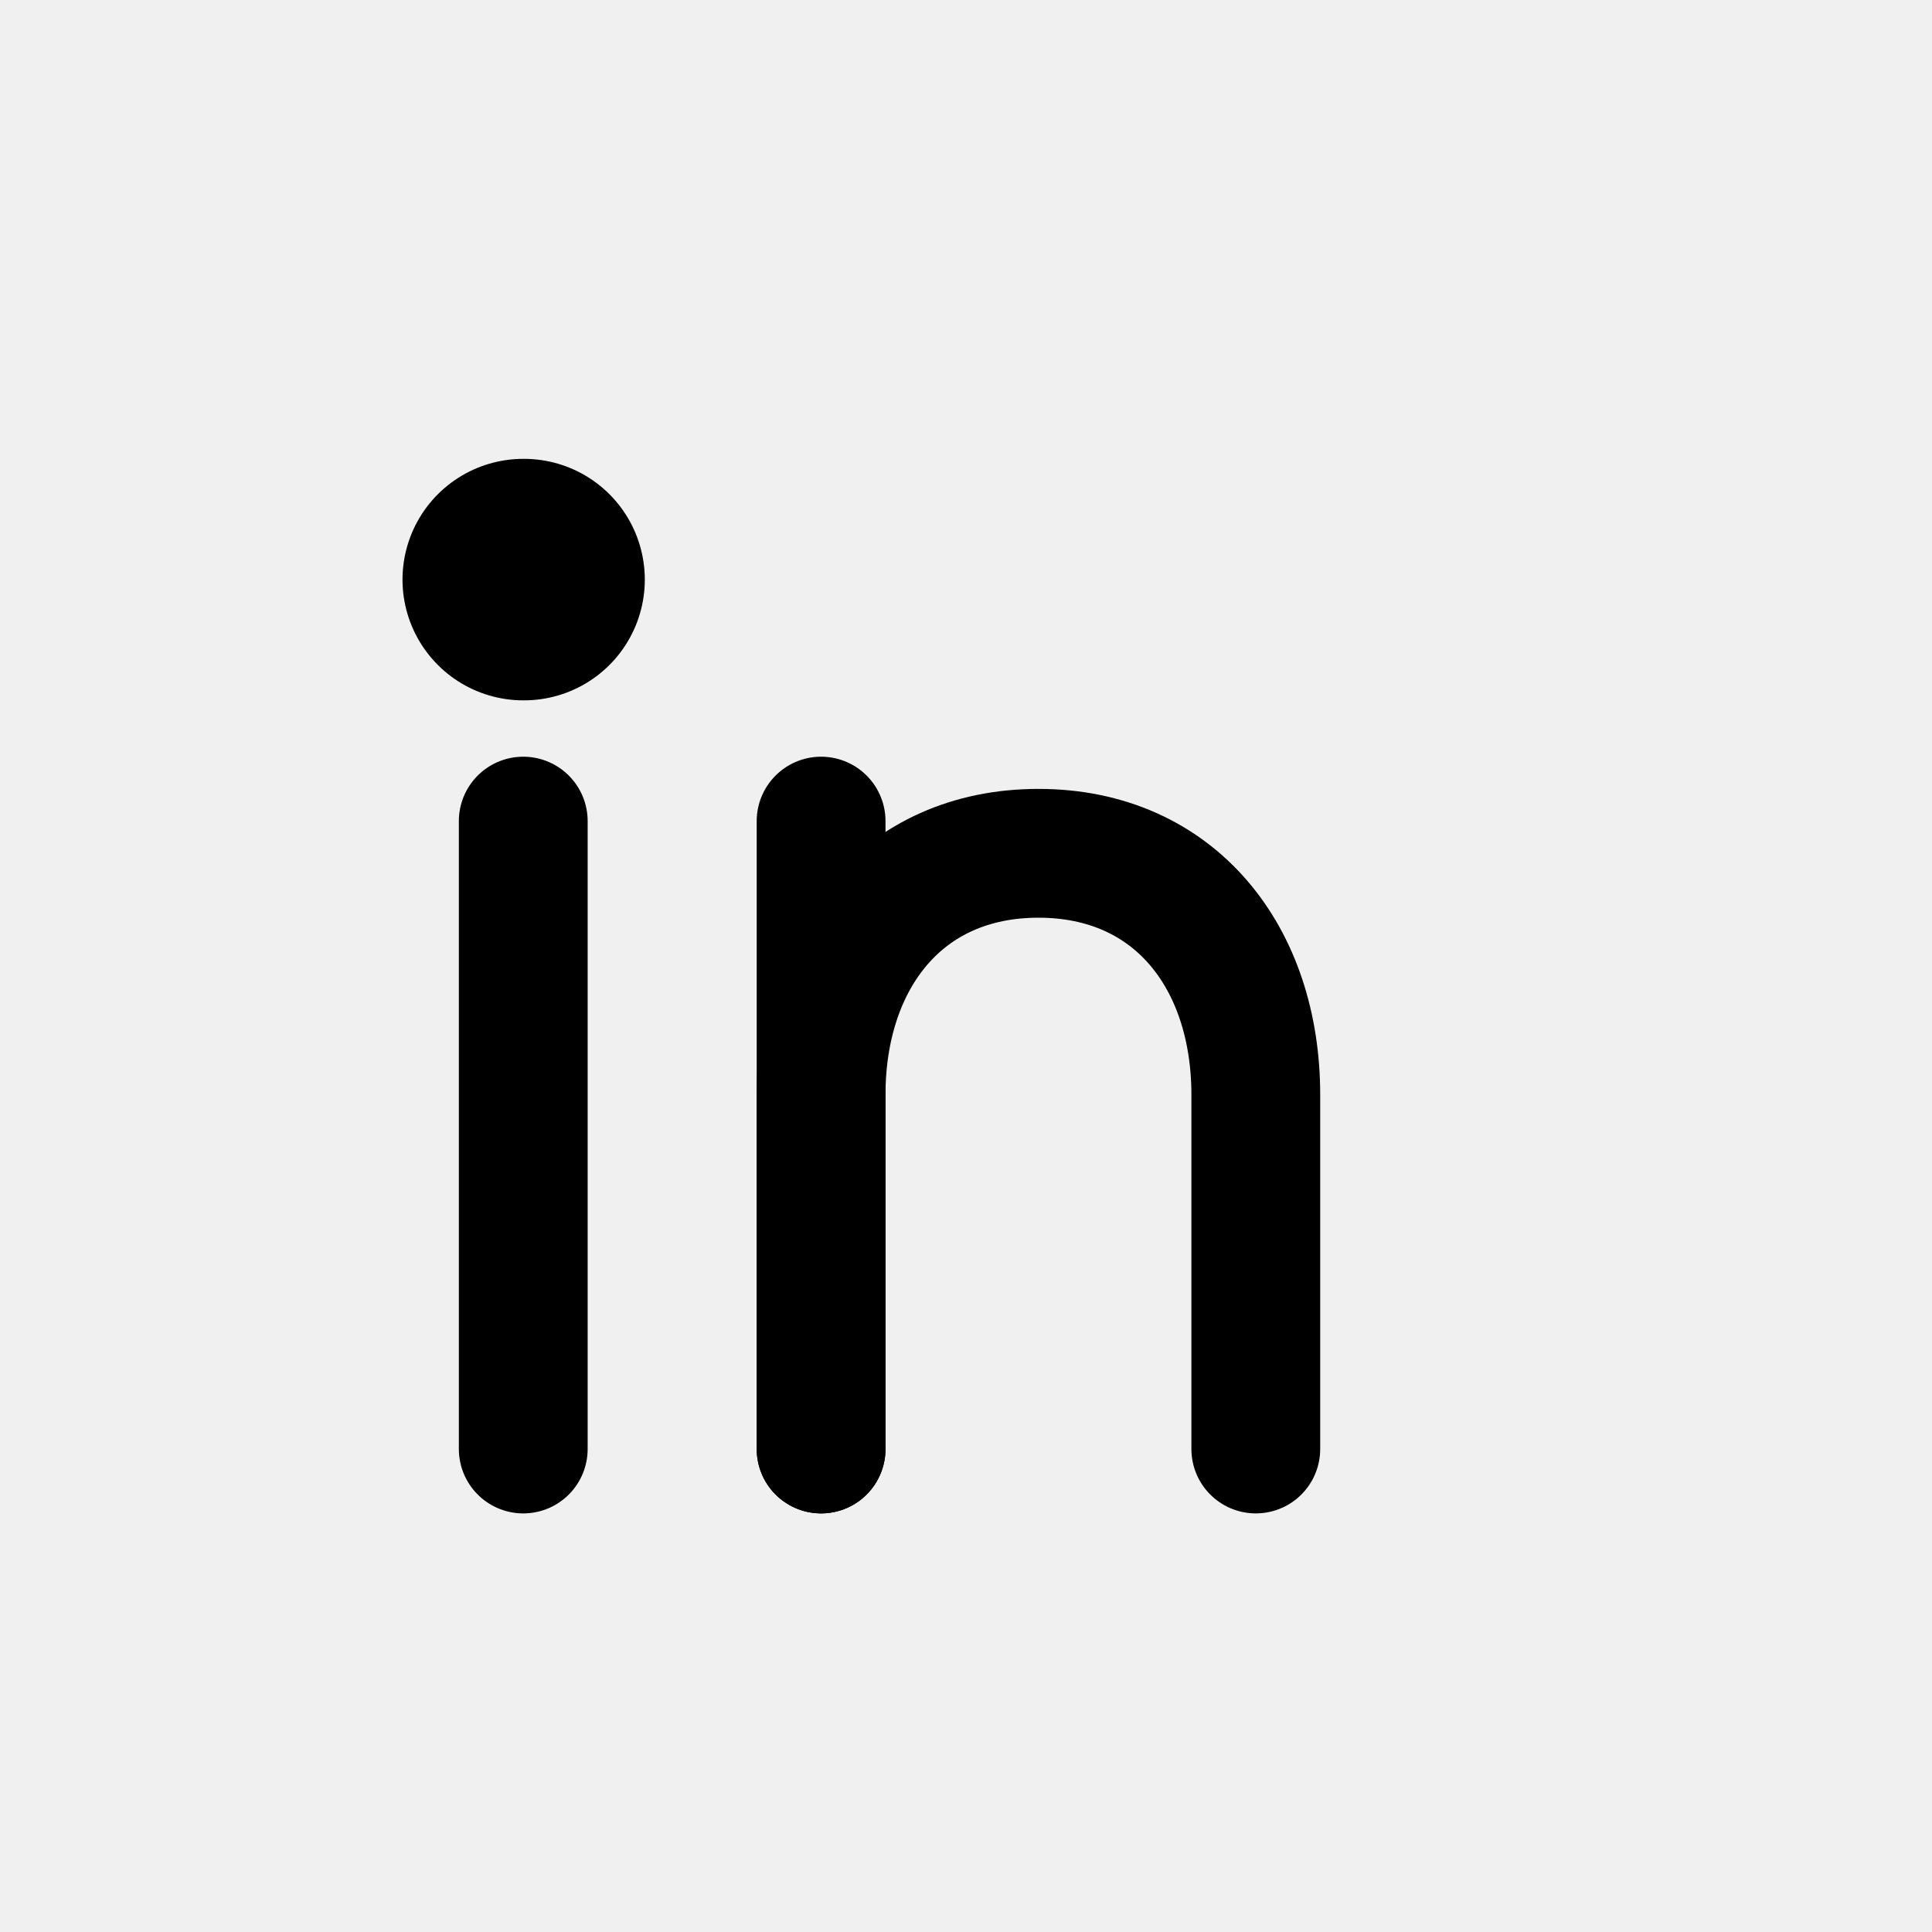
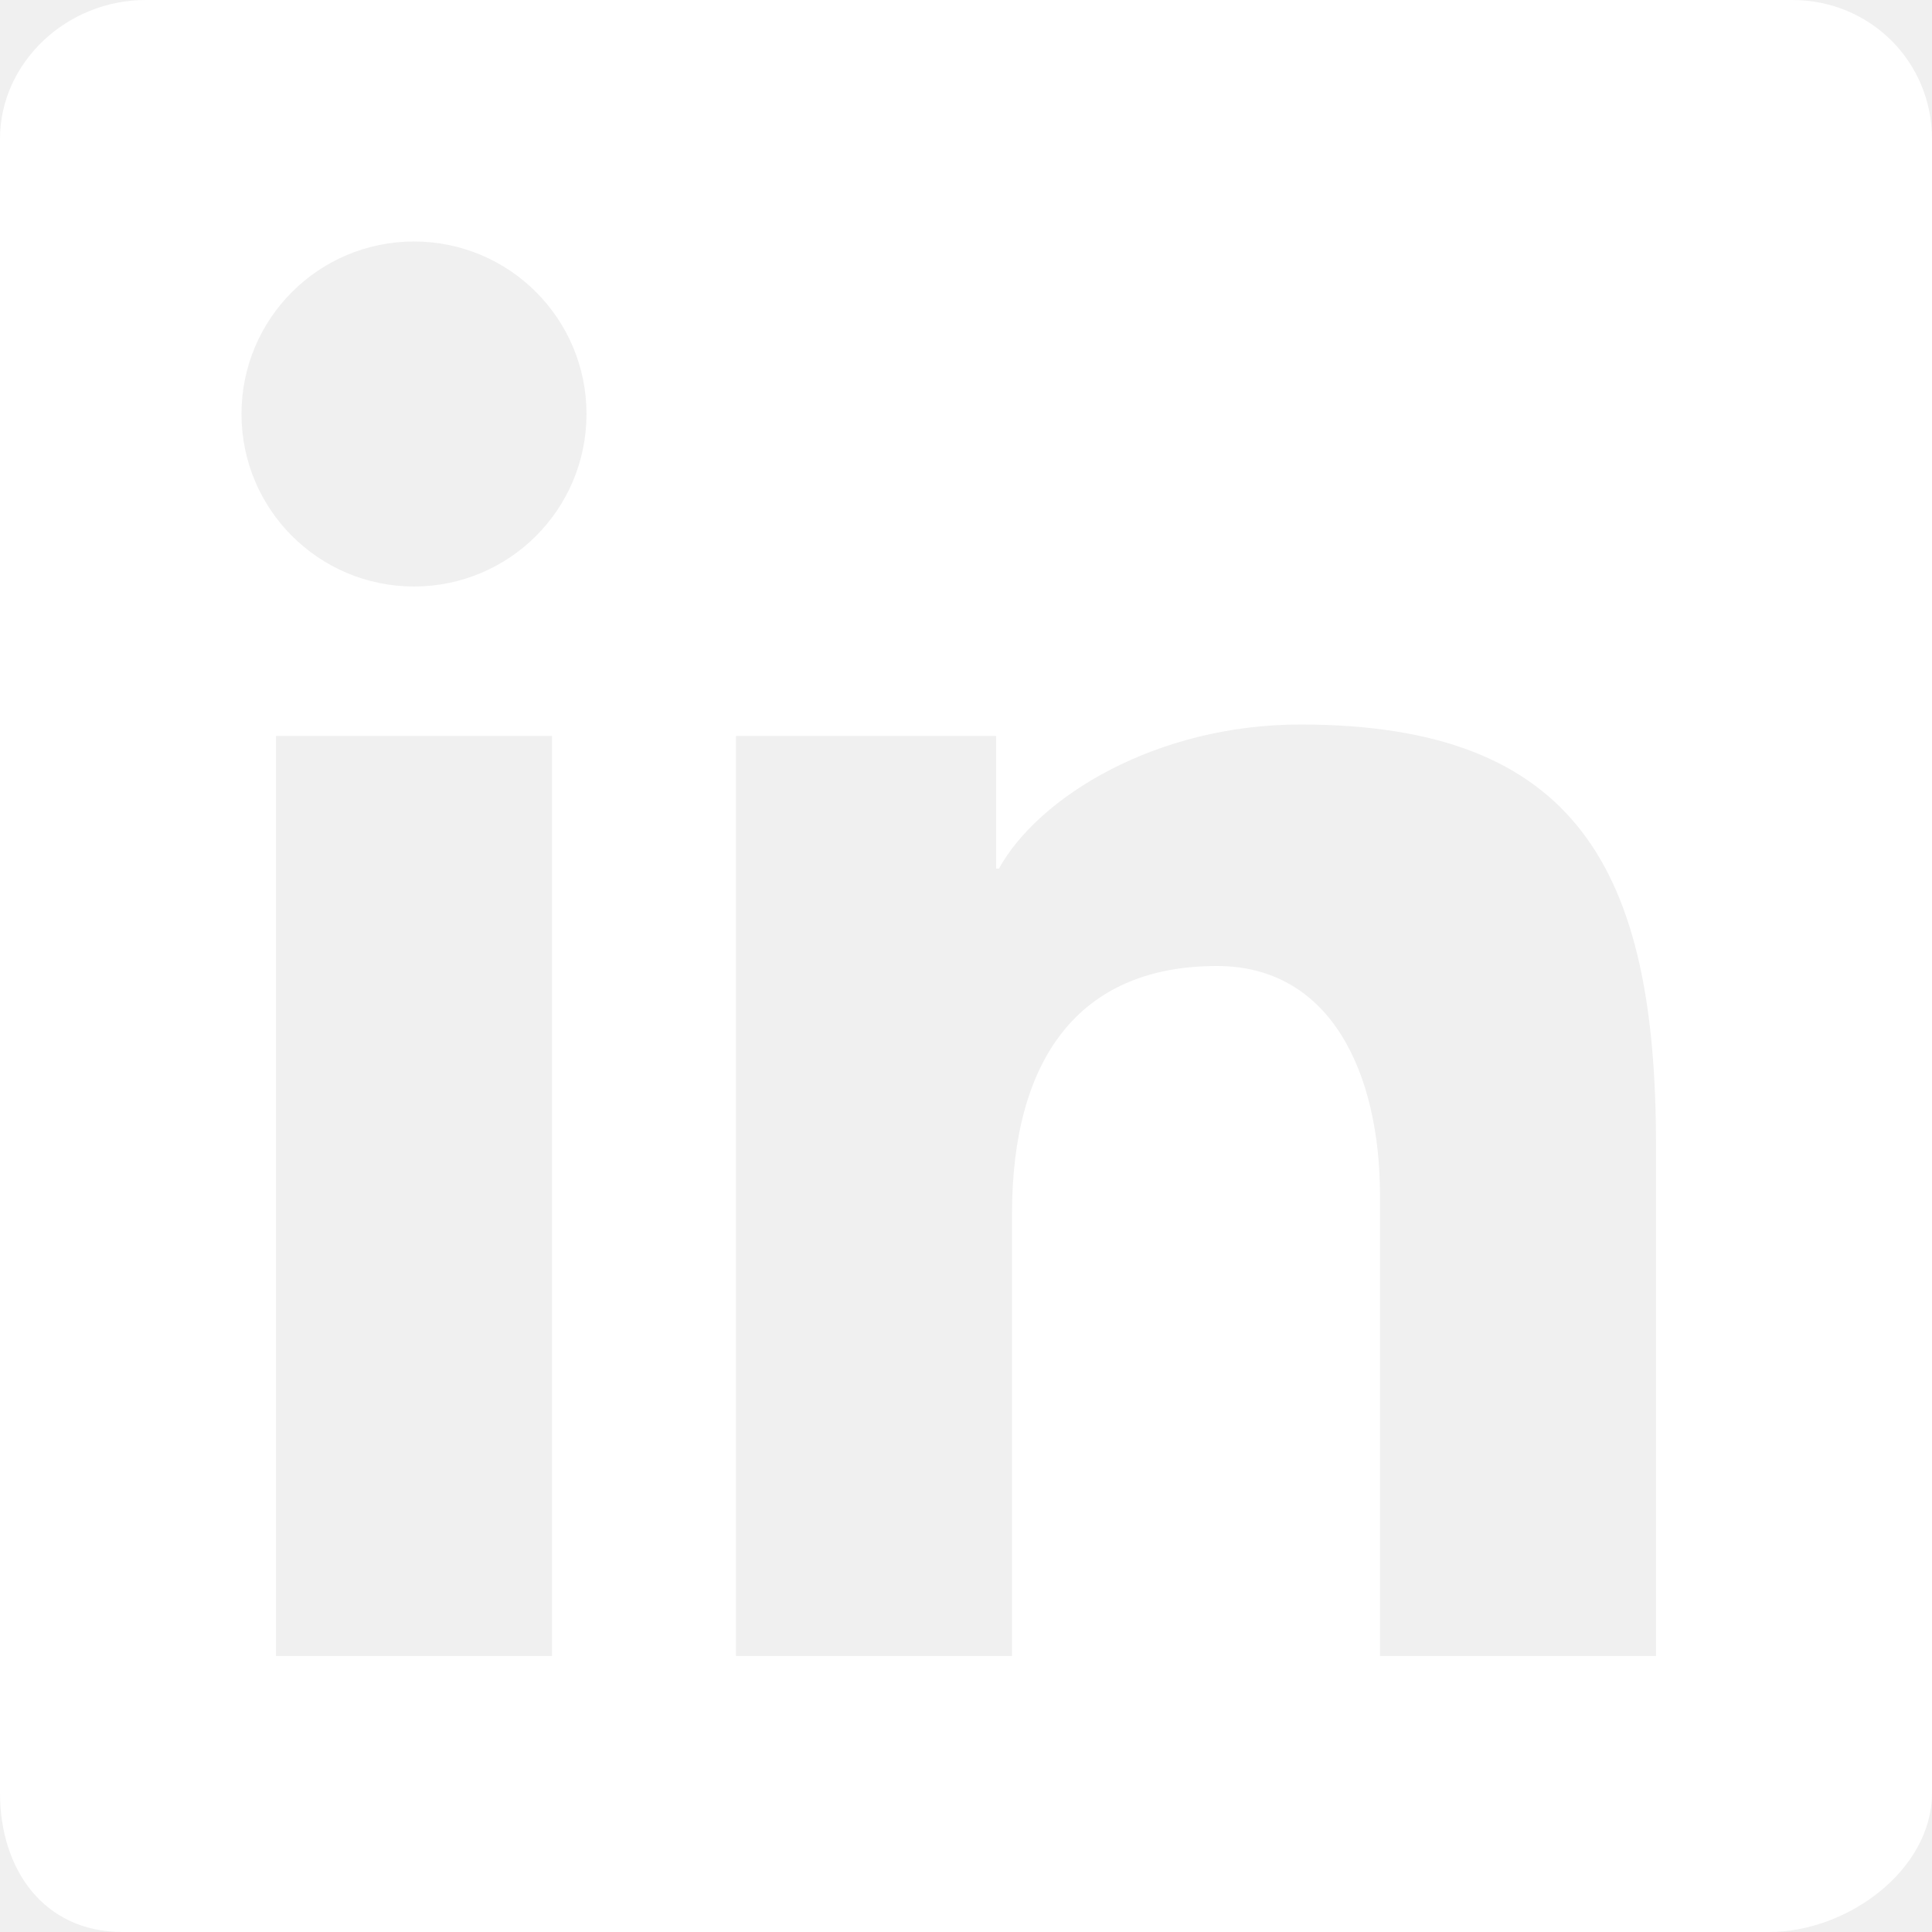
- <svg xmlns="http://www.w3.org/2000/svg" viewBox="0 0 24 24" fill="none">
-   <path d="M6.5 10.2V18" stroke="currentColor" stroke-width="1.6" stroke-linecap="round" />
-   <path d="M6.5 7.2h.01" stroke="currentColor" stroke-width="3" stroke-linecap="round" />
-   <path d="M10.2 18v-4.4c0-1.7 1-3 2.7-3s2.7 1.3 2.7 3V18" stroke="currentColor" stroke-width="1.6" stroke-linecap="round" />
-   <path d="M10.2 10.2V18" stroke="currentColor" stroke-width="1.6" stroke-linecap="round" />
+ <svg xmlns="http://www.w3.org/2000/svg" shape-rendering="geometricPrecision" text-rendering="geometricPrecision" image-rendering="optimizeQuality" fill-rule="evenodd" clip-rule="evenodd" viewBox="0 0 512 512">
+   <path fill="#fff" d="M474.919 0H38.592C17.72 0 0 16.504 0 36.841V475.14C0 495.496 11.629 512 32.492 512h436.327C489.718 512 512 495.496 512 475.14V36.841C512 16.504 495.809 0 474.919 0zM195.043 195.043h68.928v35.136h.755c10.505-18.945 41.541-38.177 79.921-38.177 73.655 0 94.214 39.108 94.214 111.538v135.321h-73.148V316.883c0-32.427-12.947-60.883-43.227-60.883-36.768 0-54.295 24.889-54.295 65.758v117.103h-73.148V195.043zM73.139 438.861h73.148V195.043H73.139v243.818zm82.289-329.148c0 25.258-20.457 45.715-45.715 45.715-25.258 0-45.715-20.457-45.715-45.715 0-25.258 20.457-45.715 45.715-45.715 25.258 0 45.715 20.457 45.715 45.715z" />
</svg>
